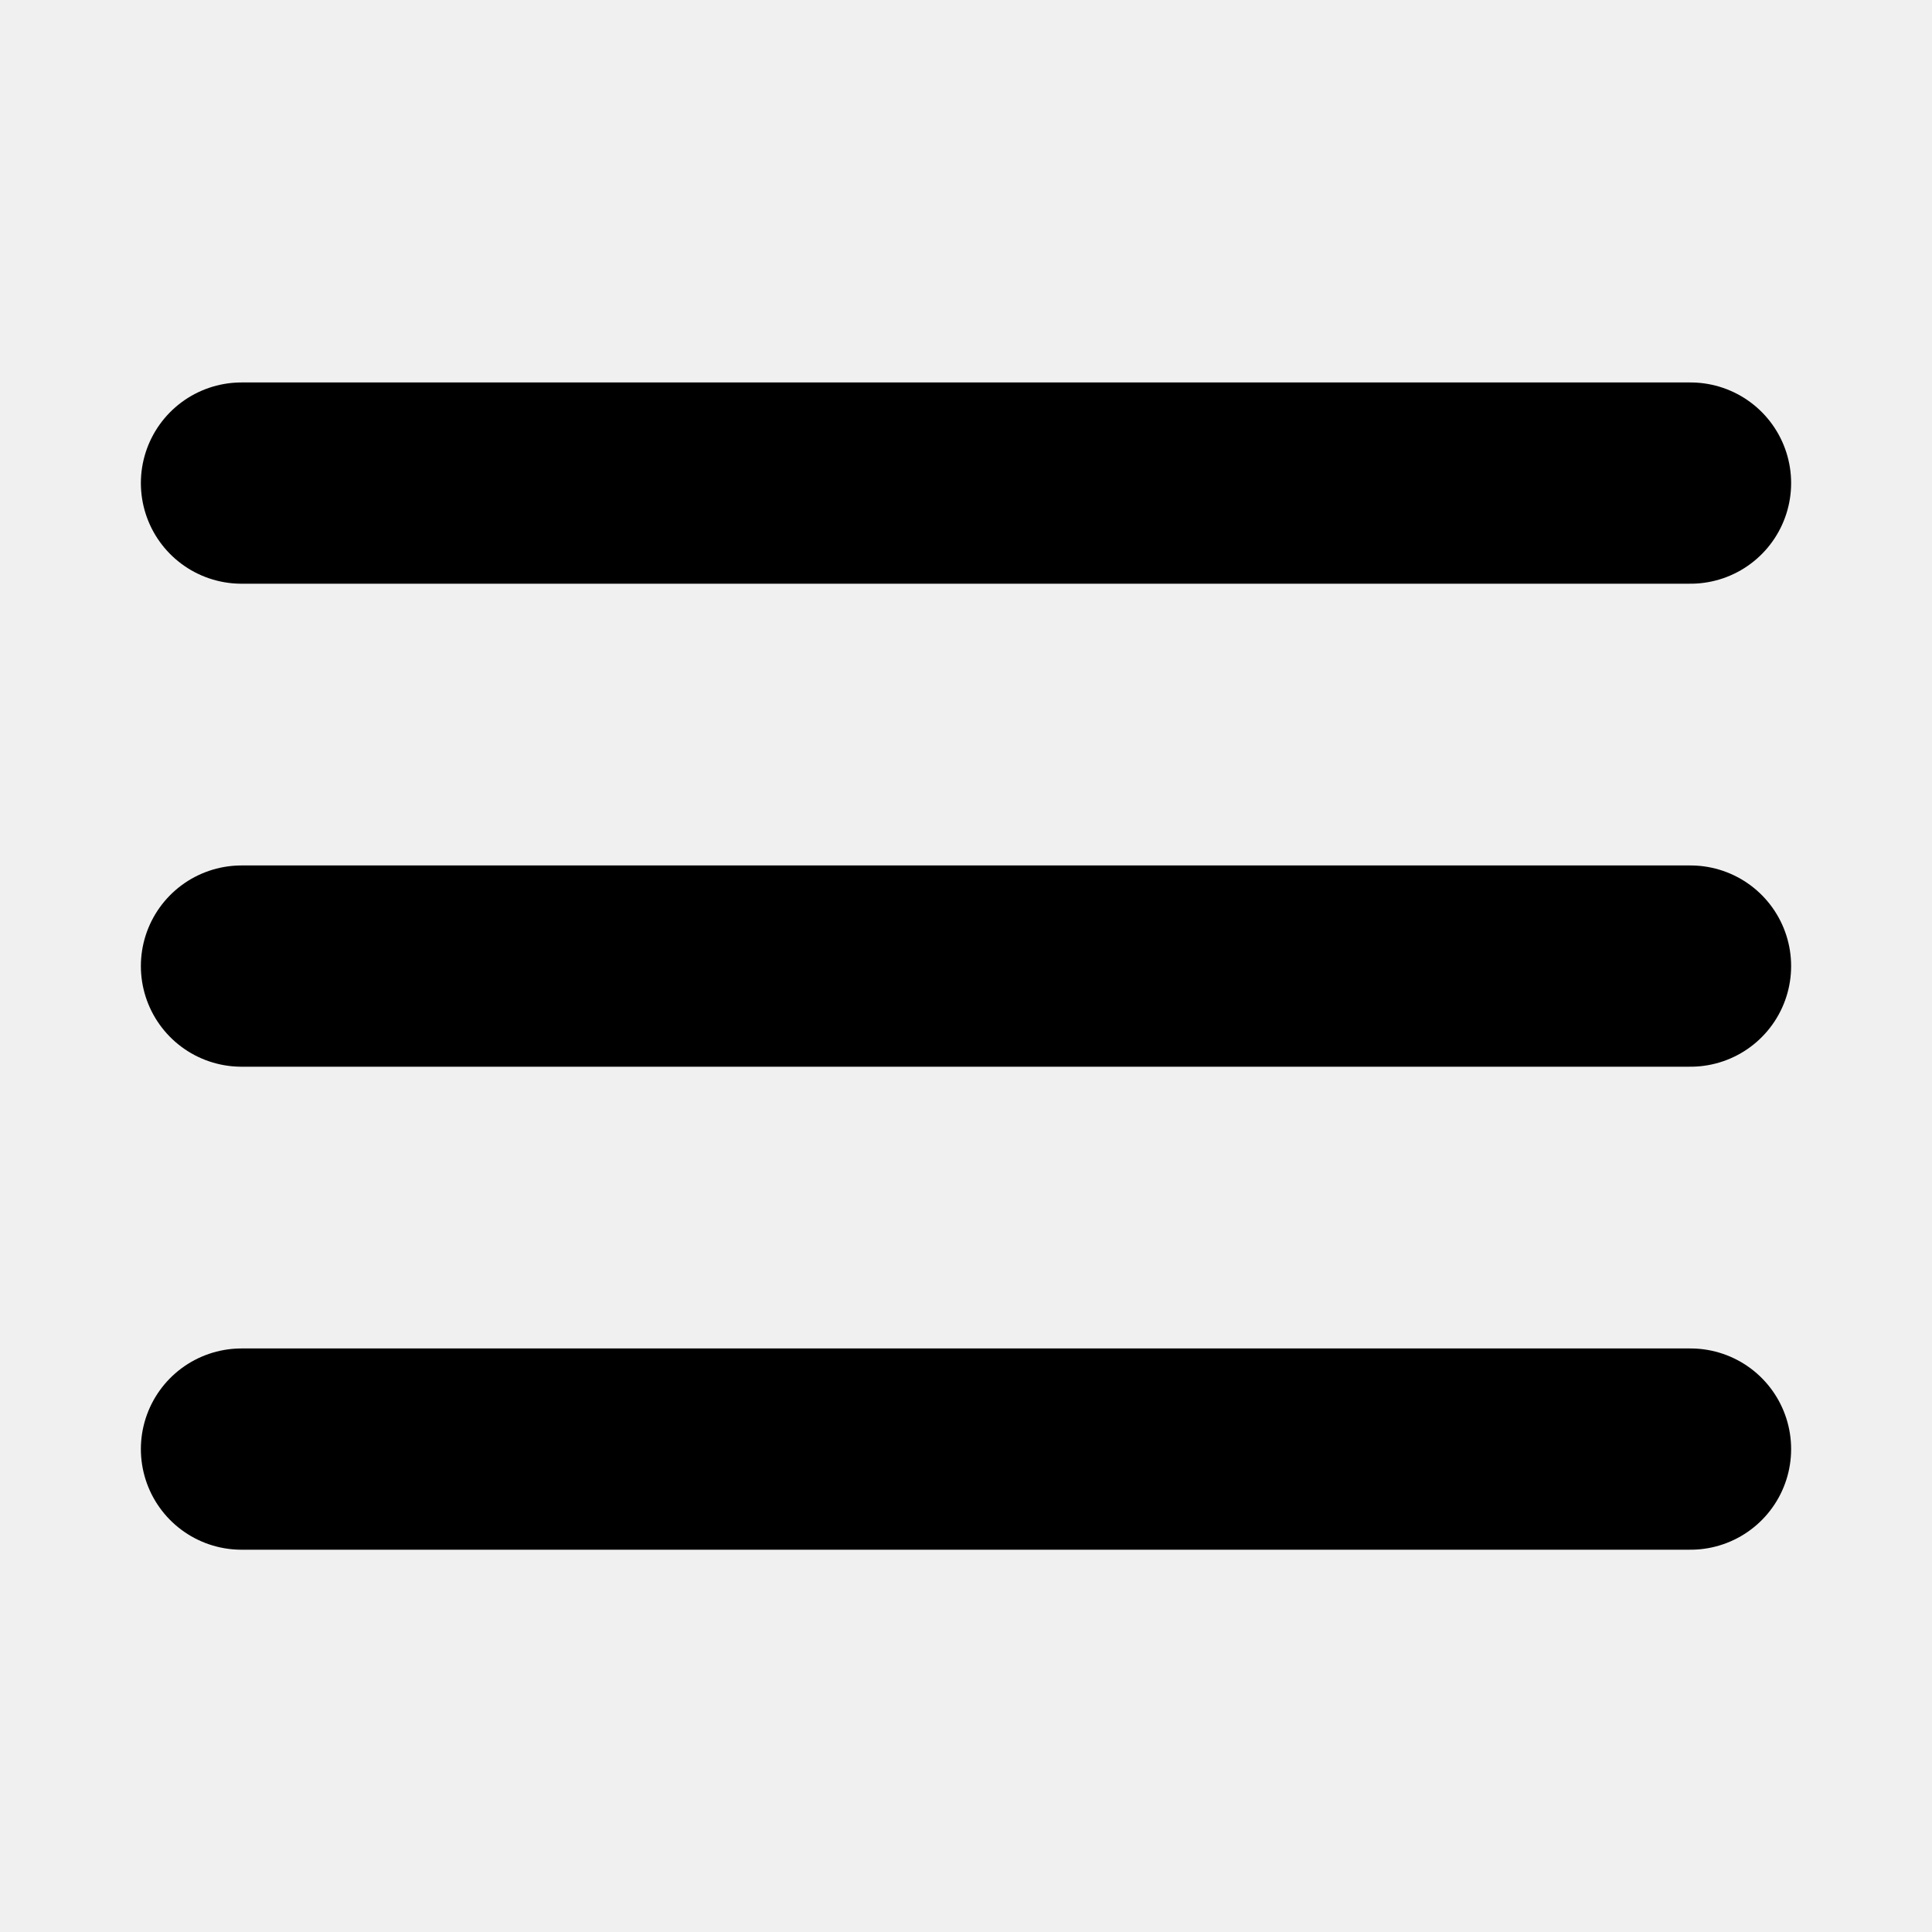
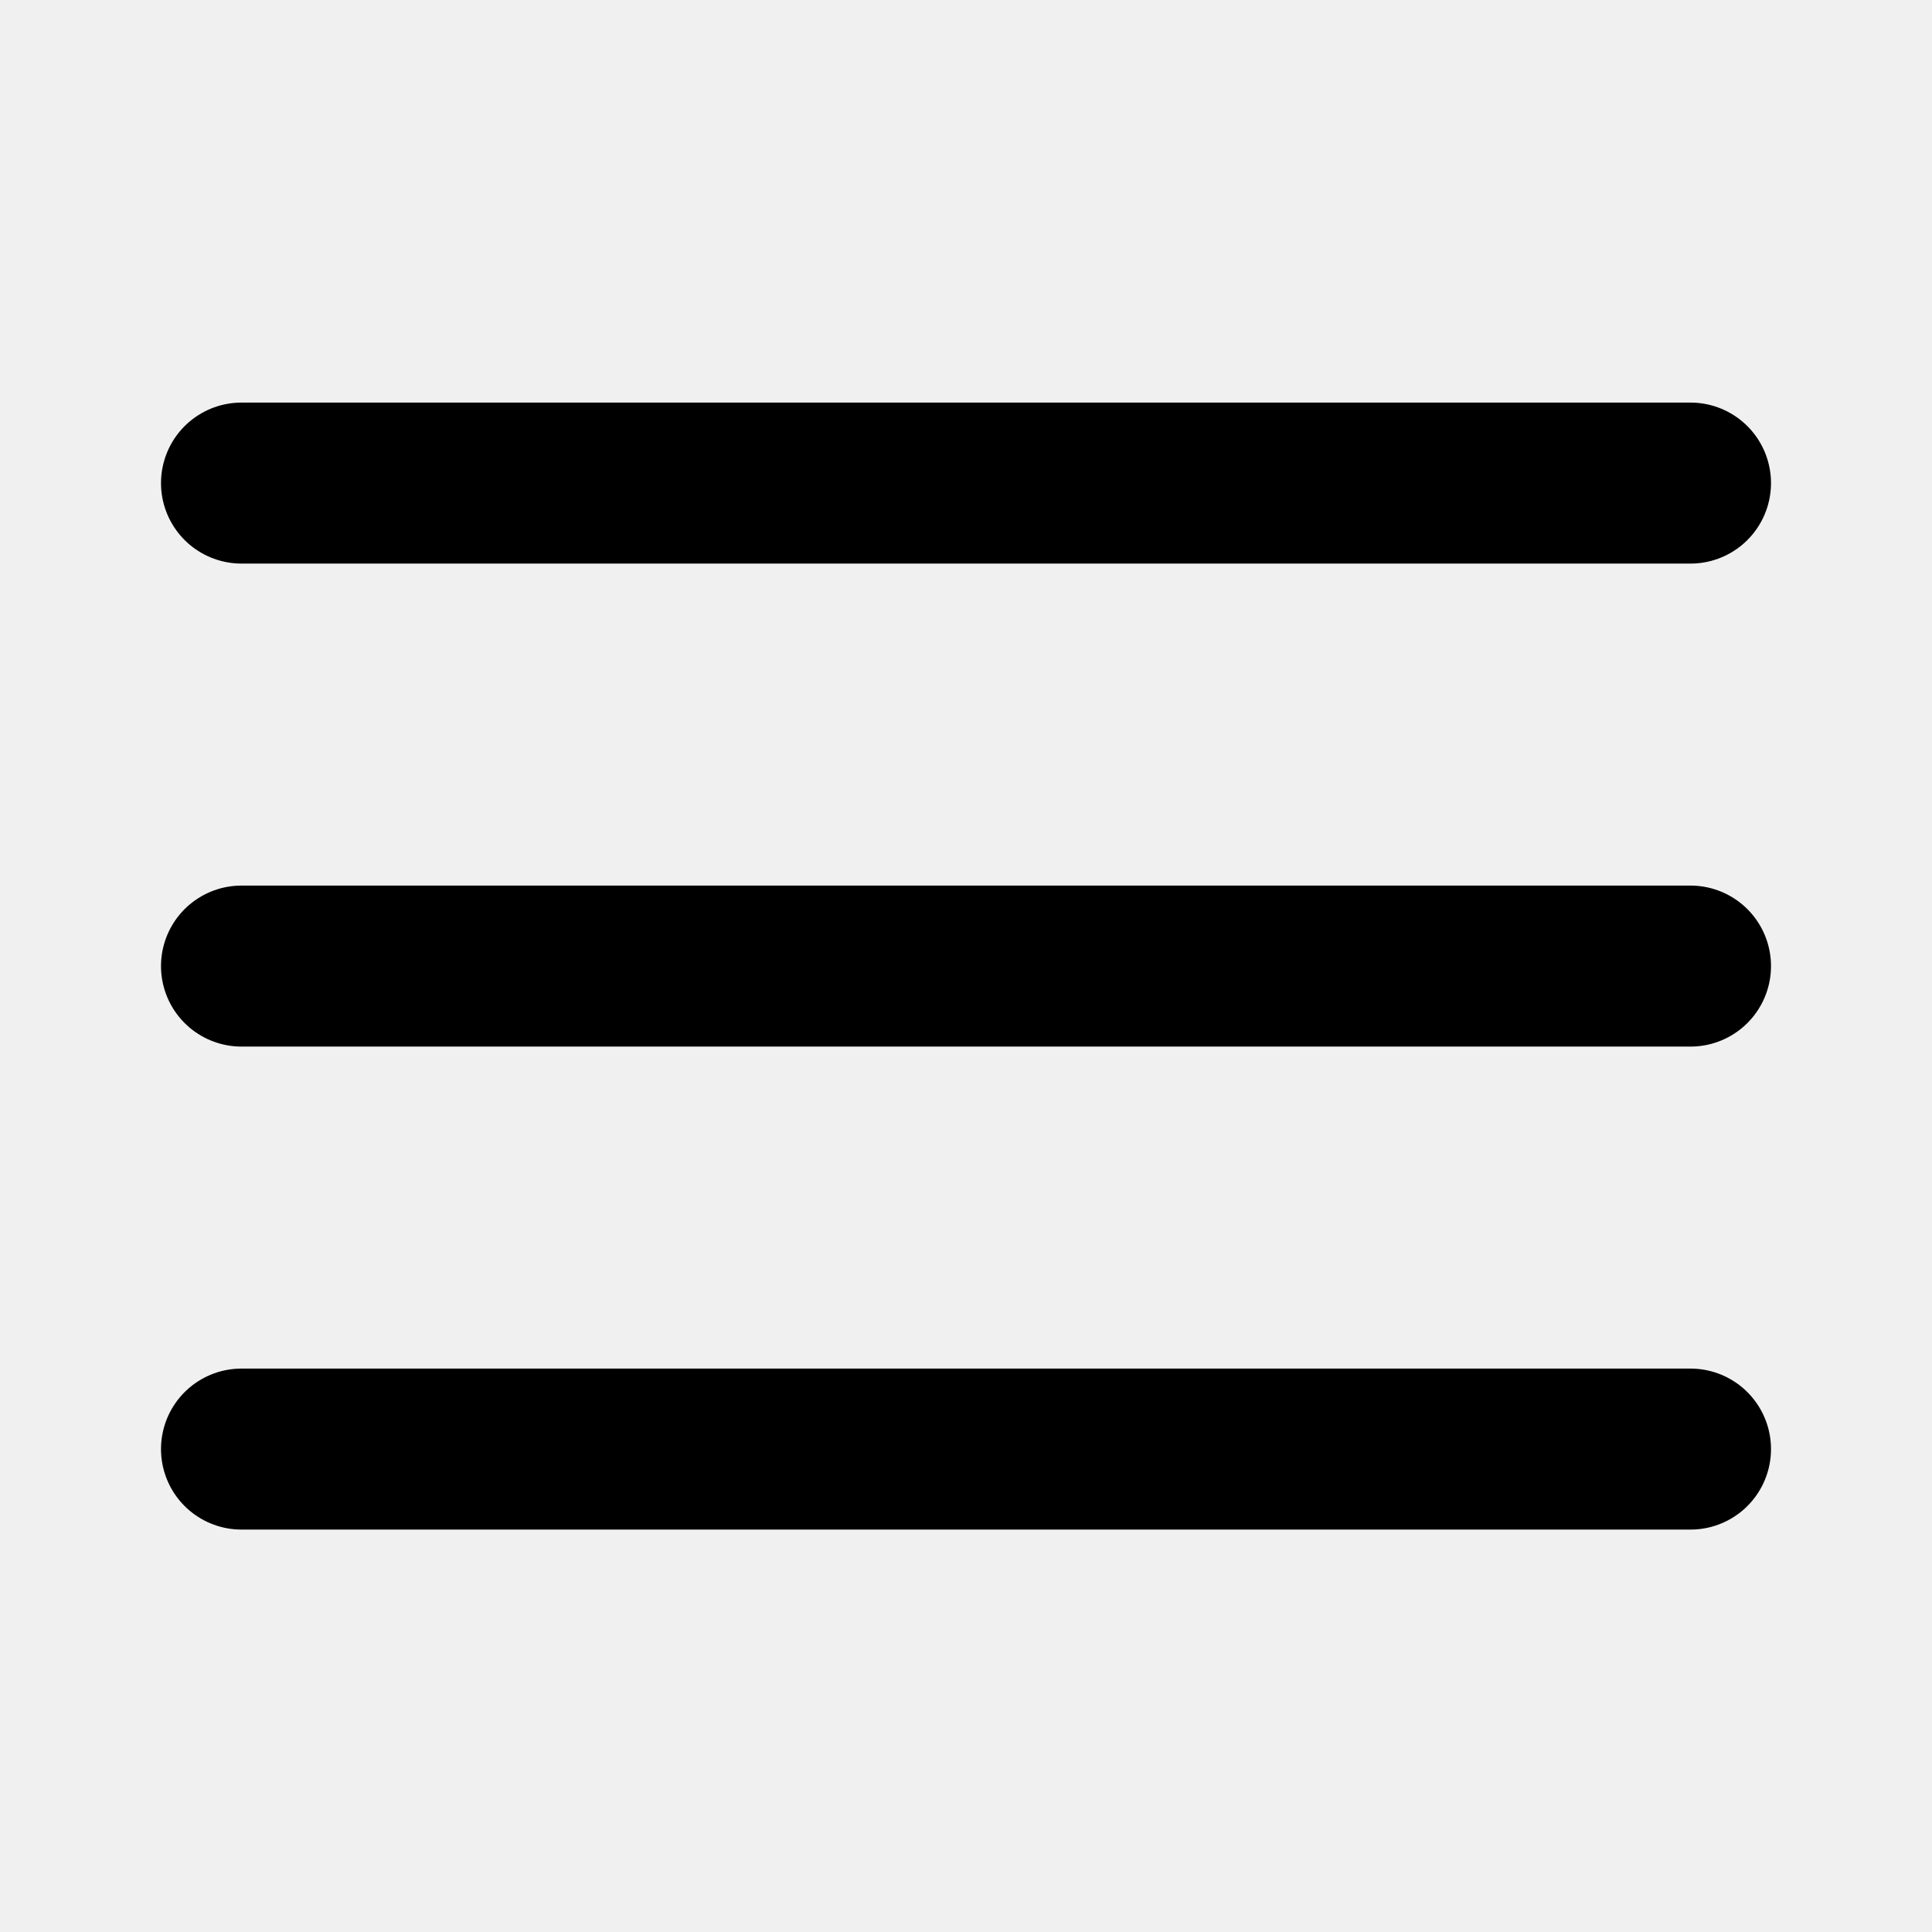
<svg xmlns="http://www.w3.org/2000/svg" width="800px" height="800px" viewBox="0 0 24 24" fill="none">
  <g clip-path="url(#clip0_429_11066)">
-     <path d="M3 6.001H21M3 12.001H21M3 18.001H21" stroke="currentColor" stroke-width="2.5" stroke-linecap="round" stroke-linejoin="round" />
+     <path d="M3 6.001H21M3 12.001H21M3 18.001H21" stroke="currentColor" stroke-width="2" stroke-linecap="round" stroke-linejoin="round" />
  </g>
  <defs>
    <clipPath id="clip0_429_11066">
      <rect width="24" height="24" fill="white" transform="translate(0 0.000915527)" />
    </clipPath>
  </defs>
</svg>
